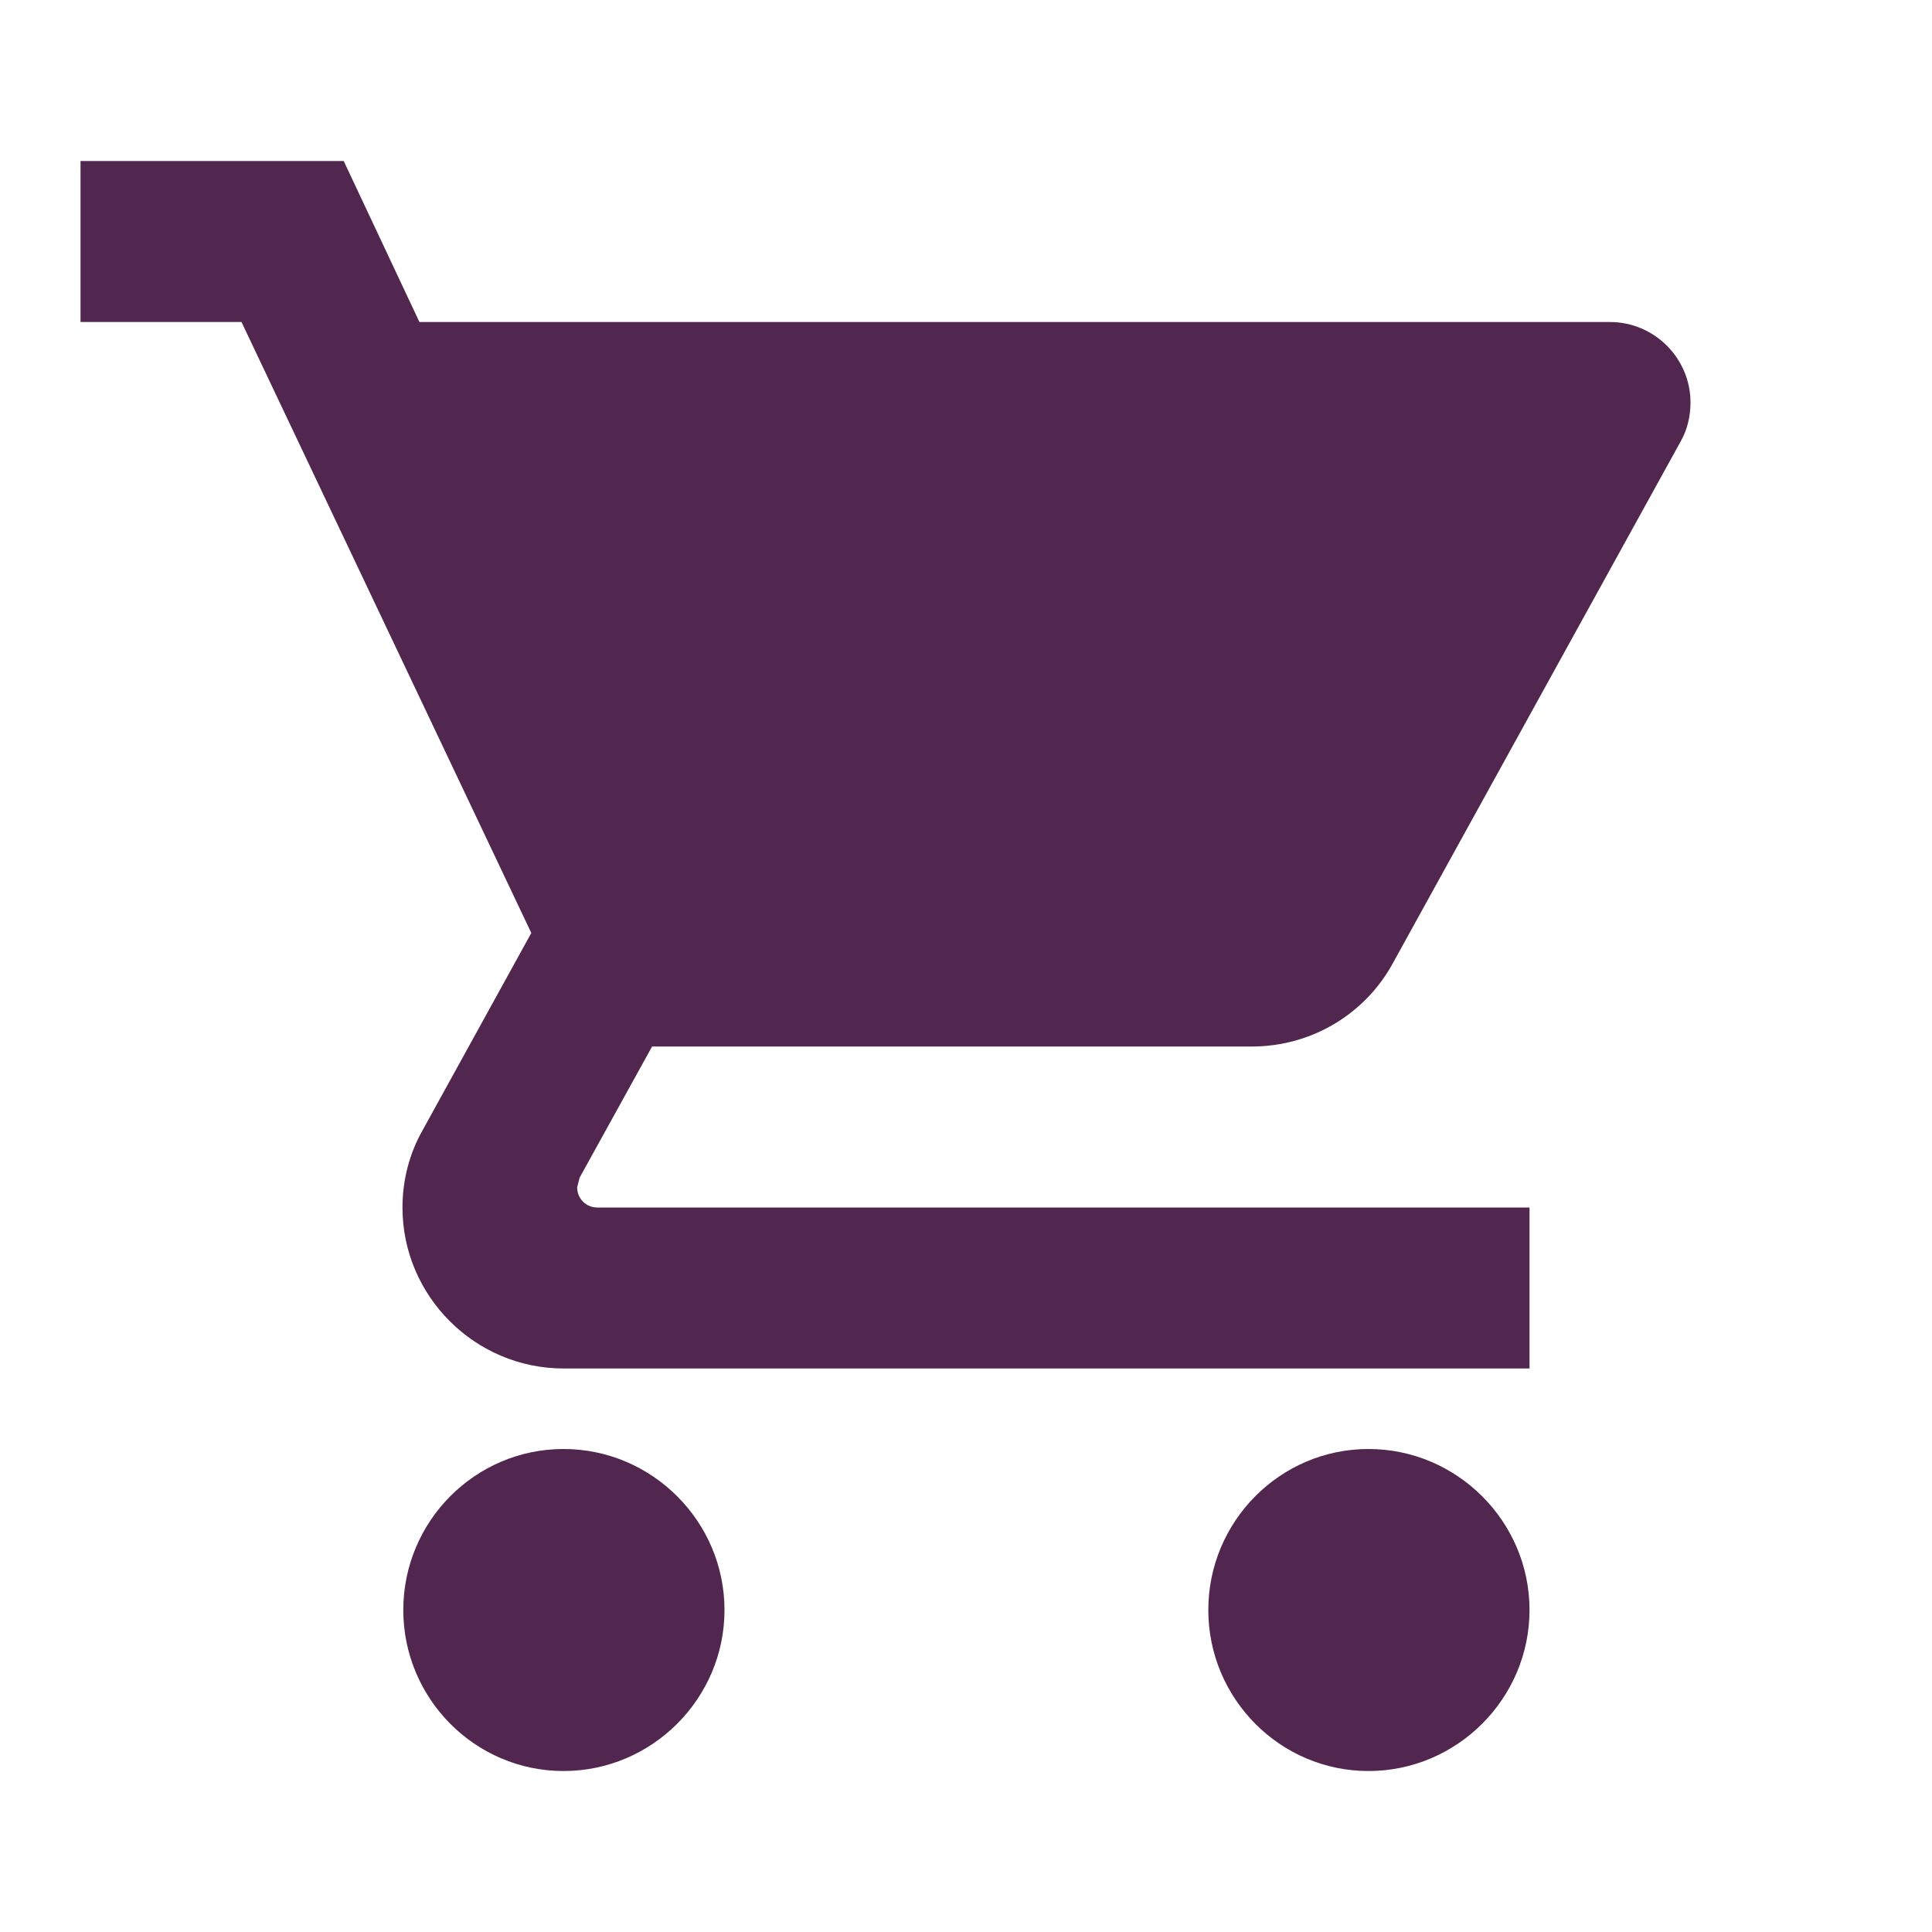
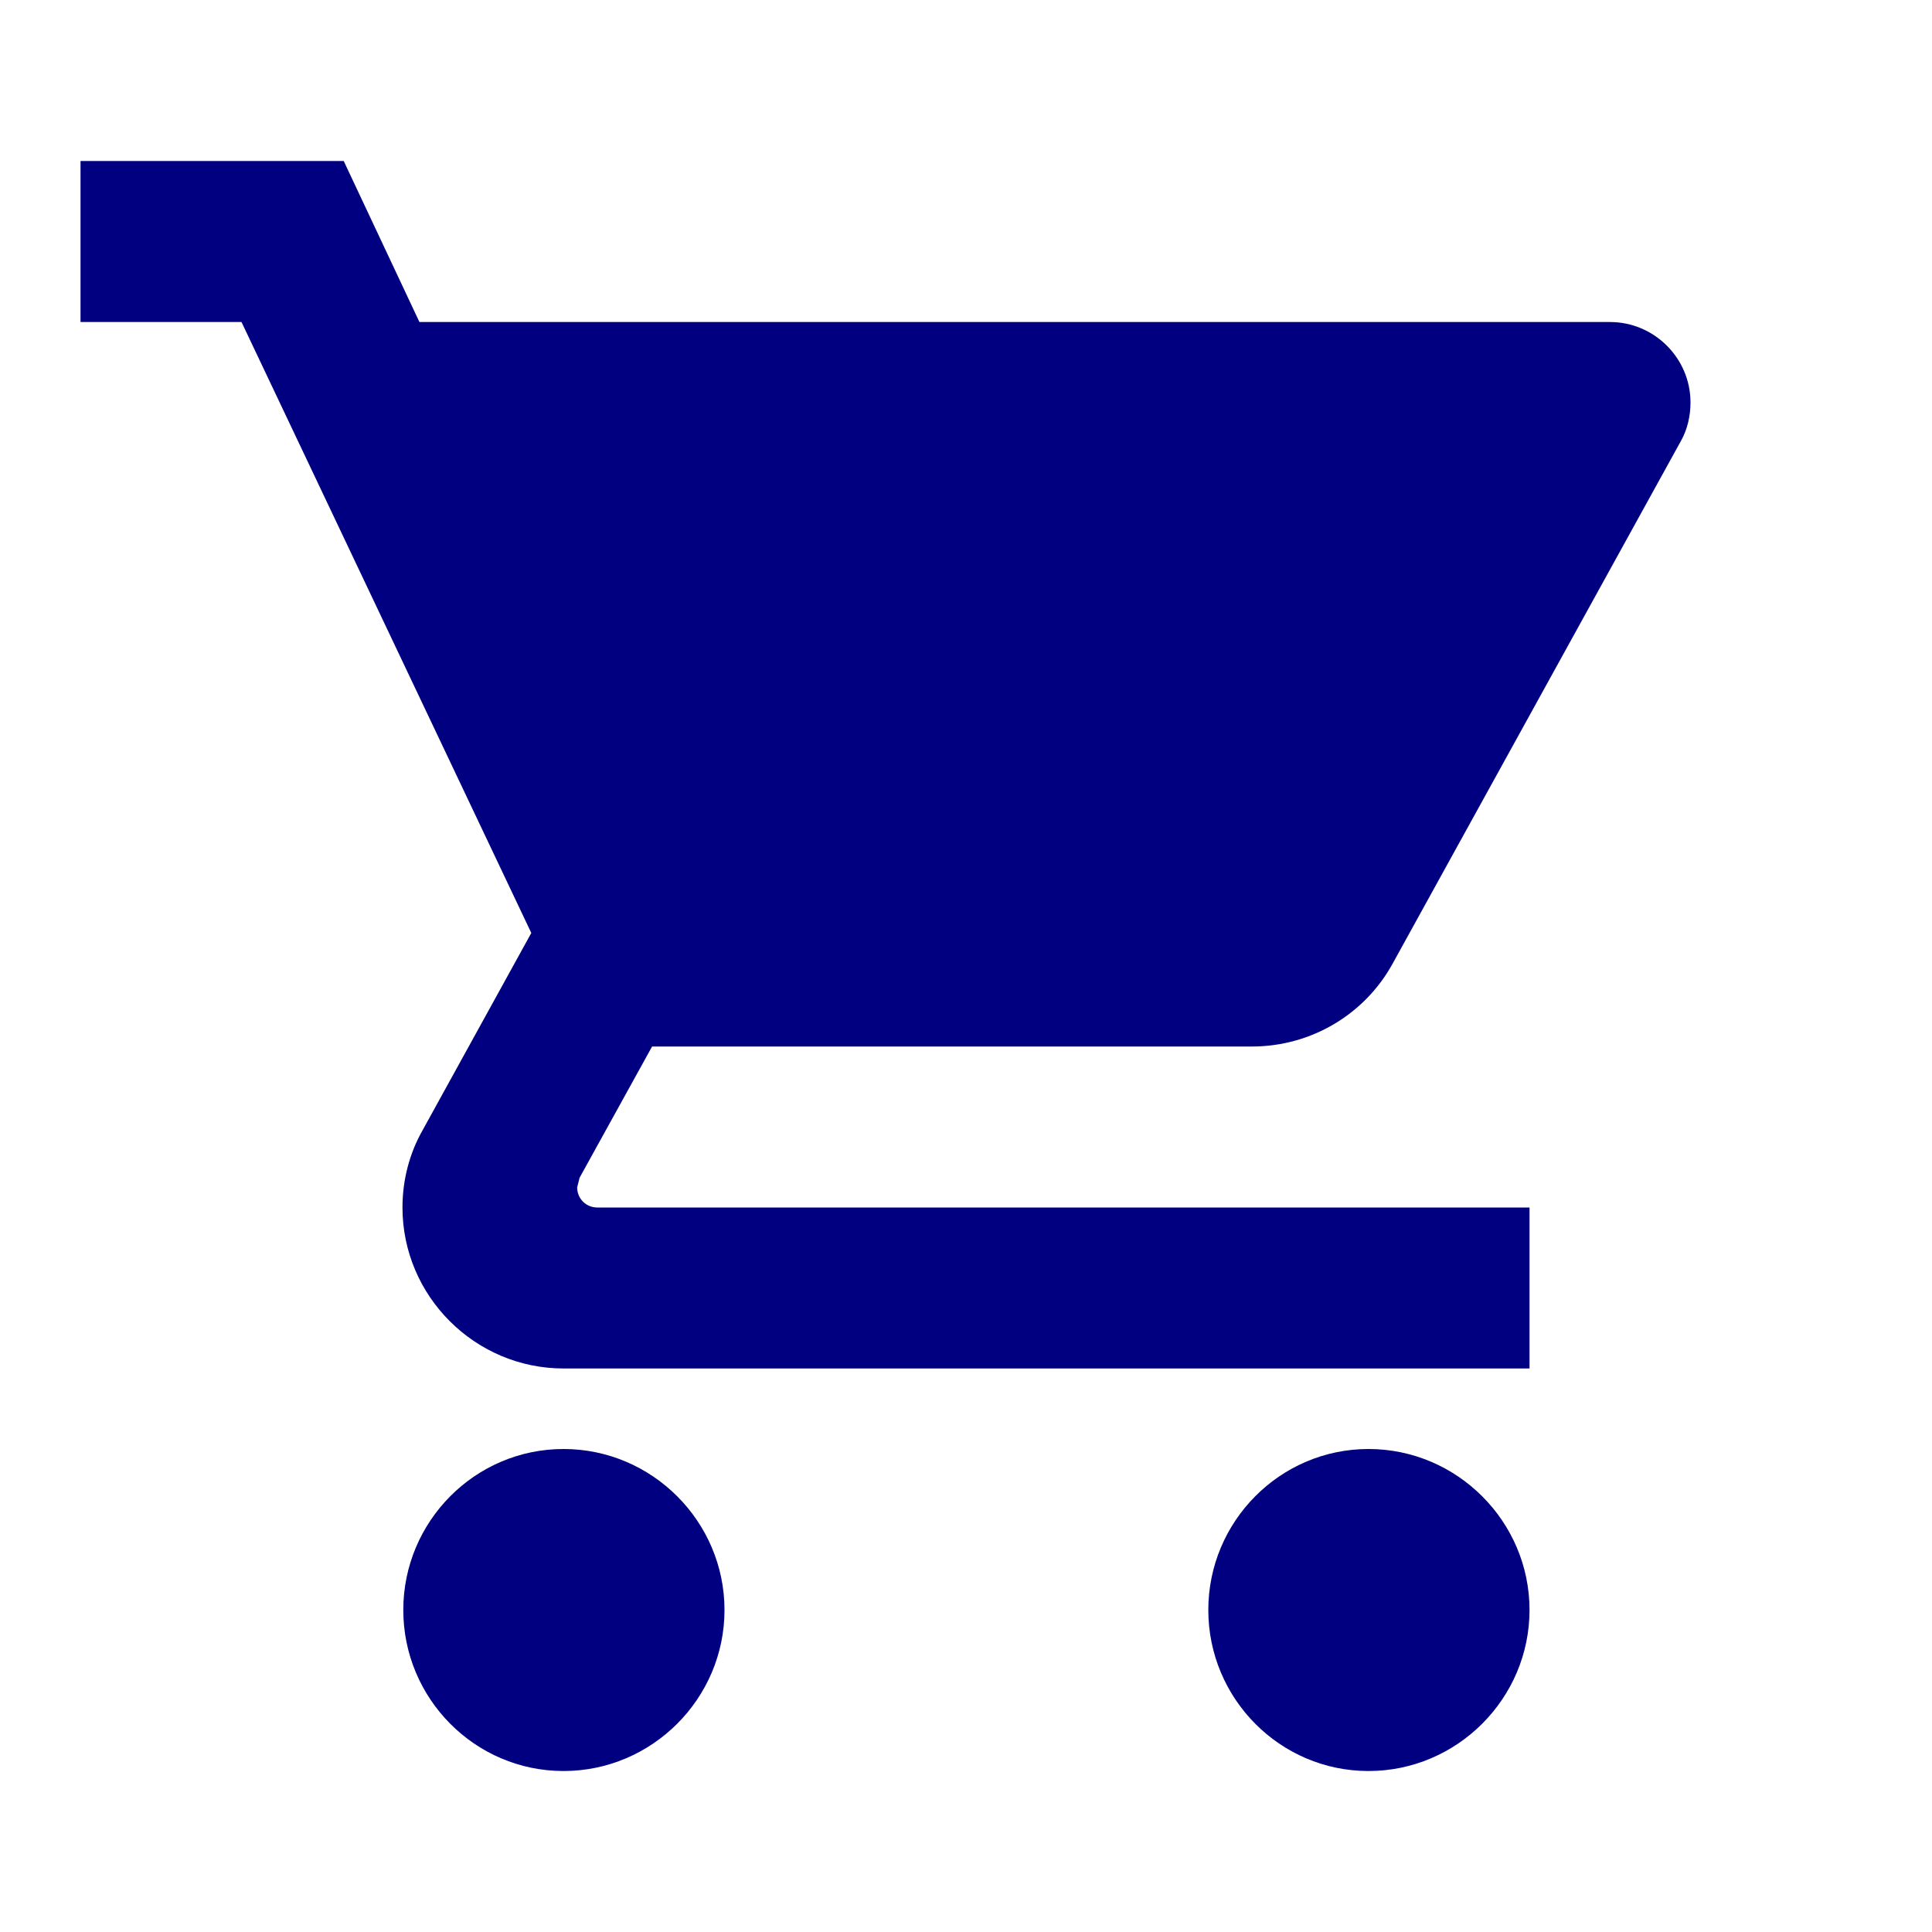
<svg xmlns="http://www.w3.org/2000/svg" width="31" height="31" viewBox="0 0 31 31" fill="none">
-   <path d="M9.042 23.25C7.621 23.25 6.471 24.413 6.471 25.833C6.471 27.254 7.621 28.417 9.042 28.417C10.463 28.417 11.625 27.254 11.625 25.833C11.625 24.413 10.463 23.25 9.042 23.25ZM1.292 2.583V5.167H3.875L8.525 14.97L6.781 18.135C6.575 18.497 6.458 18.923 6.458 19.375C6.458 20.796 7.621 21.958 9.042 21.958H24.542V19.375H9.584C9.403 19.375 9.261 19.233 9.261 19.052L9.3 18.897L10.463 16.792H20.085C21.054 16.792 21.907 16.262 22.346 15.461L26.97 7.078C27.073 6.897 27.125 6.678 27.125 6.458C27.125 5.748 26.544 5.167 25.833 5.167H6.73L5.515 2.583H1.292ZM21.958 23.25C20.538 23.25 19.388 24.413 19.388 25.833C19.388 27.254 20.538 28.417 21.958 28.417C23.379 28.417 24.542 27.254 24.542 25.833C24.542 24.413 23.379 23.25 21.958 23.25Z" fill="#52274F" />
+   <path d="M9.042 23.25C7.621 23.25 6.471 24.413 6.471 25.833C6.471 27.254 7.621 28.417 9.042 28.417C10.463 28.417 11.625 27.254 11.625 25.833C11.625 24.413 10.463 23.25 9.042 23.25ZM1.292 2.583V5.167H3.875L8.525 14.97L6.781 18.135C6.575 18.497 6.458 18.923 6.458 19.375C6.458 20.796 7.621 21.958 9.042 21.958H24.542V19.375H9.584C9.403 19.375 9.261 19.233 9.261 19.052L9.3 18.897L10.463 16.792H20.085C21.054 16.792 21.907 16.262 22.346 15.461L26.97 7.078C27.073 6.897 27.125 6.678 27.125 6.458C27.125 5.748 26.544 5.167 25.833 5.167H6.73L5.515 2.583H1.292ZM21.958 23.25C20.538 23.25 19.388 24.413 19.388 25.833C19.388 27.254 20.538 28.417 21.958 28.417C23.379 28.417 24.542 27.254 24.542 25.833C24.542 24.413 23.379 23.25 21.958 23.25Z" fill="#000080" />
</svg>
